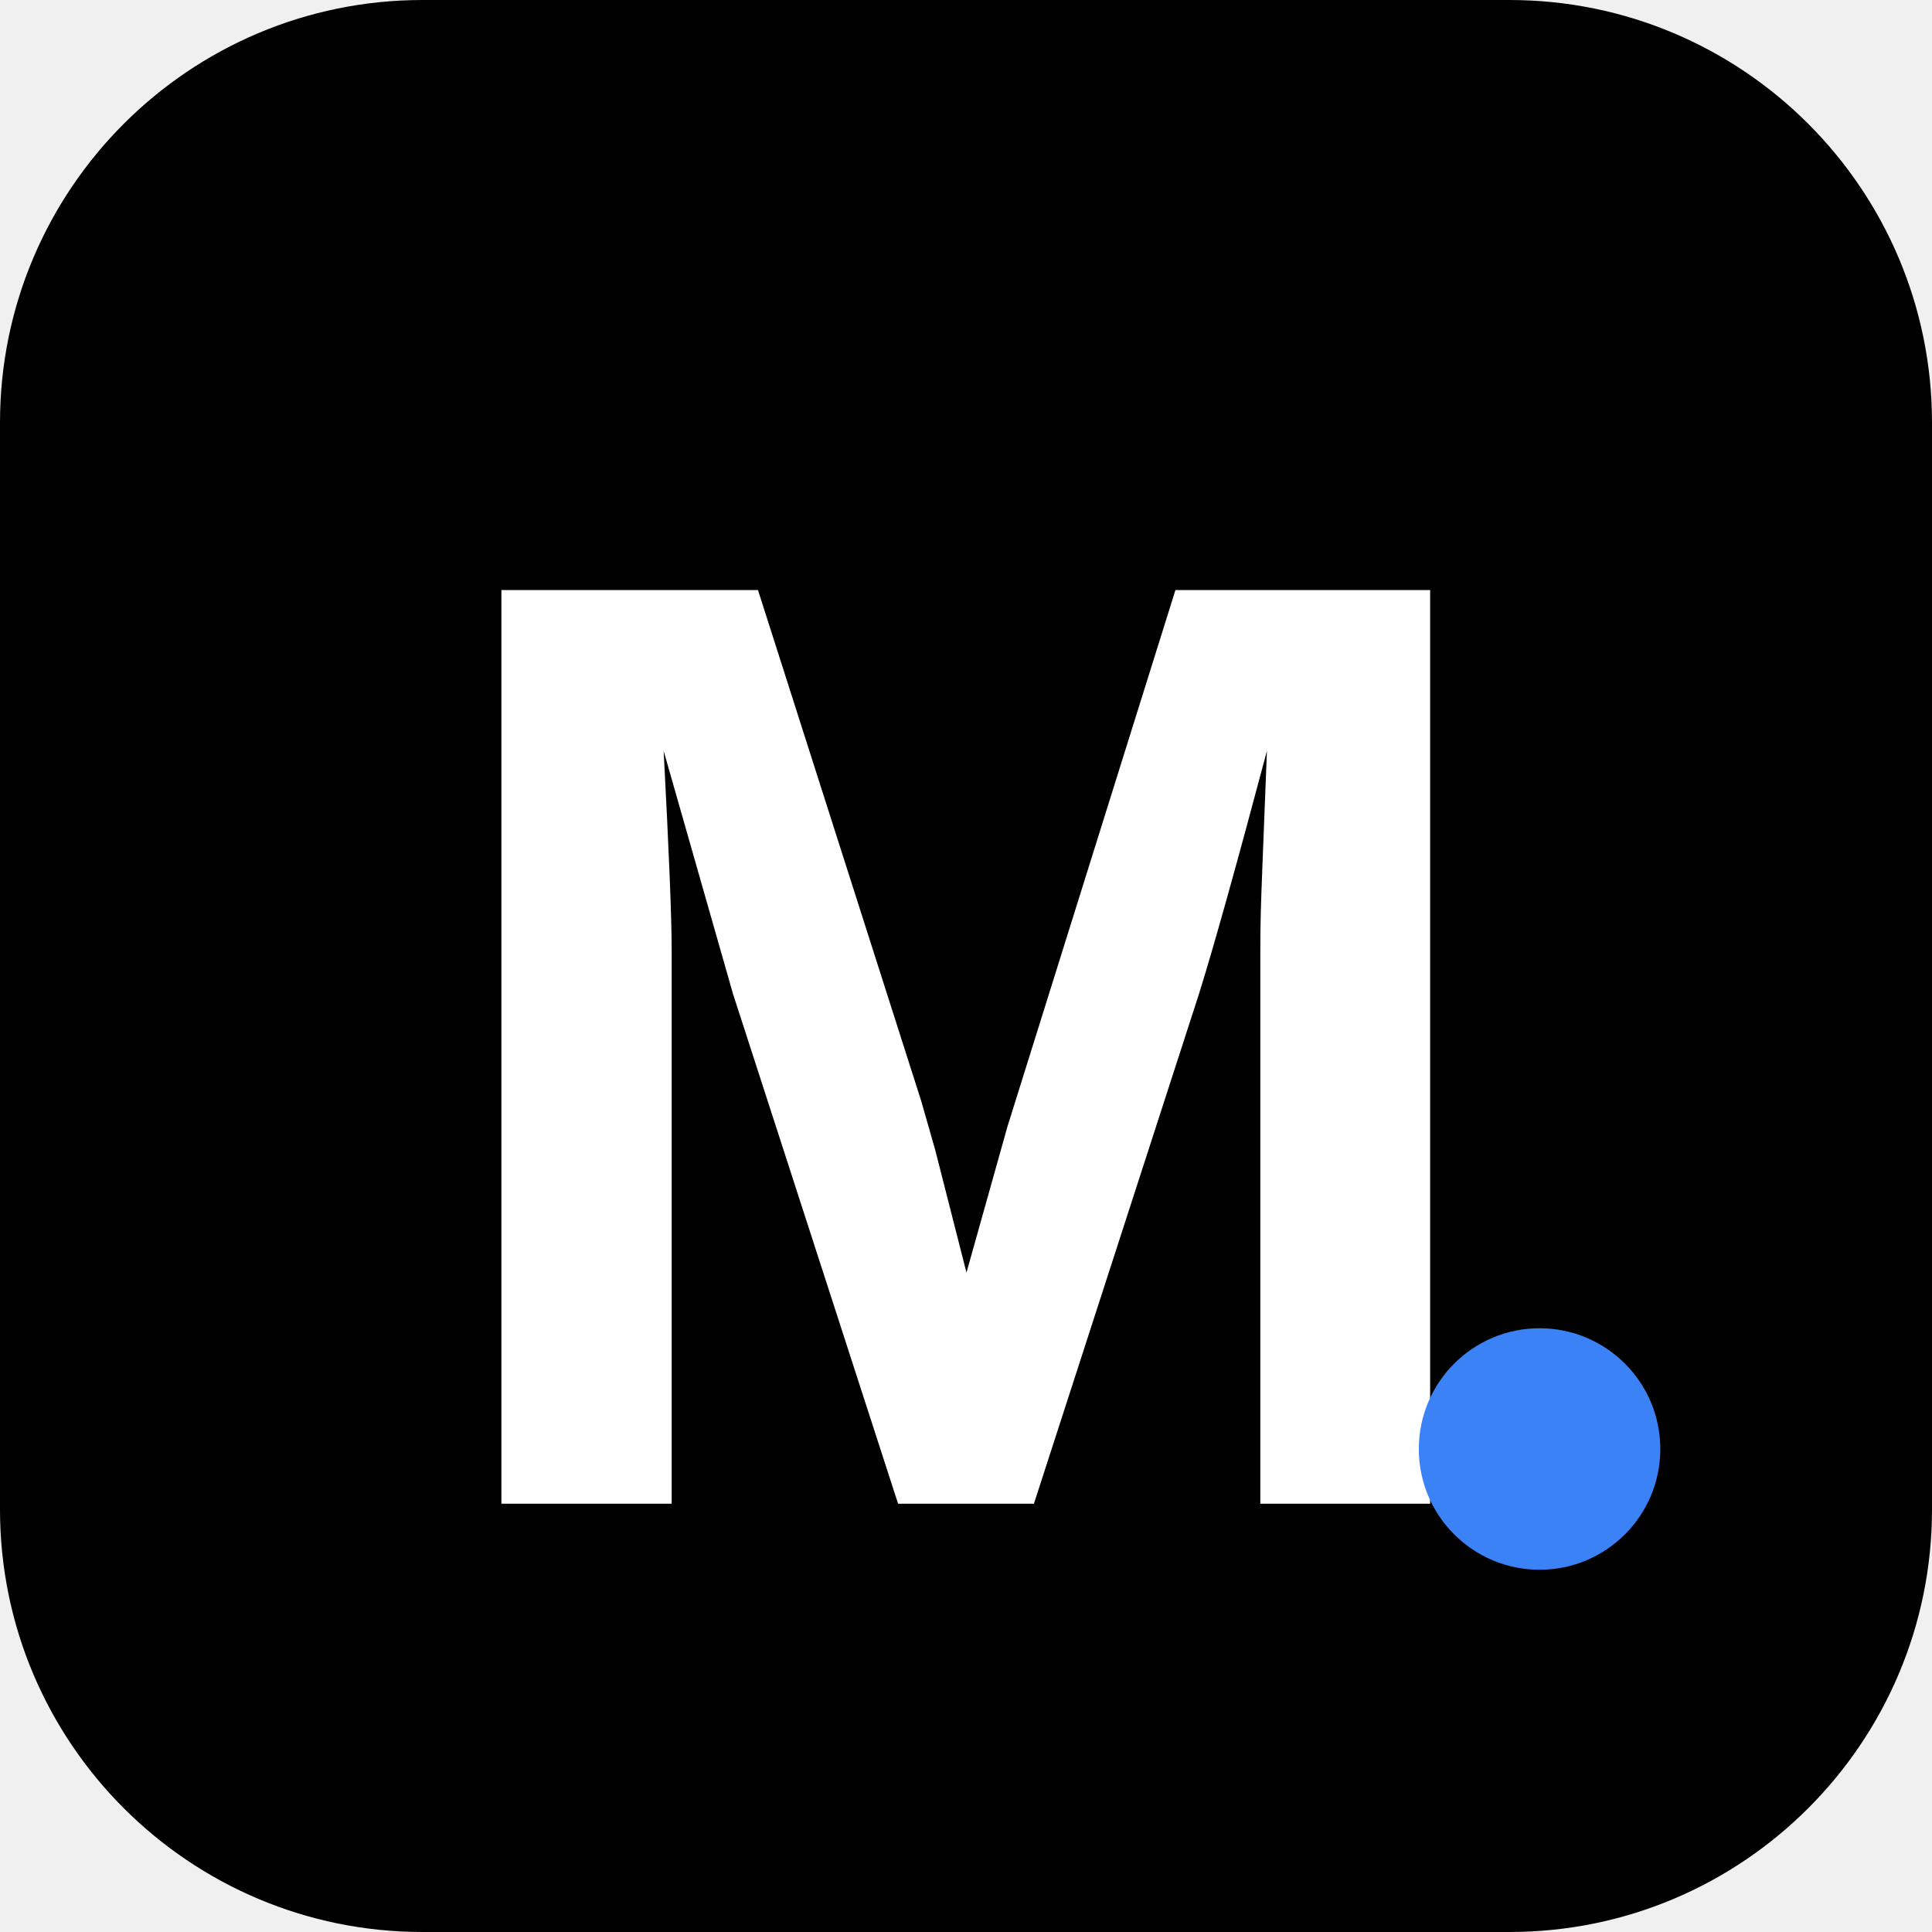
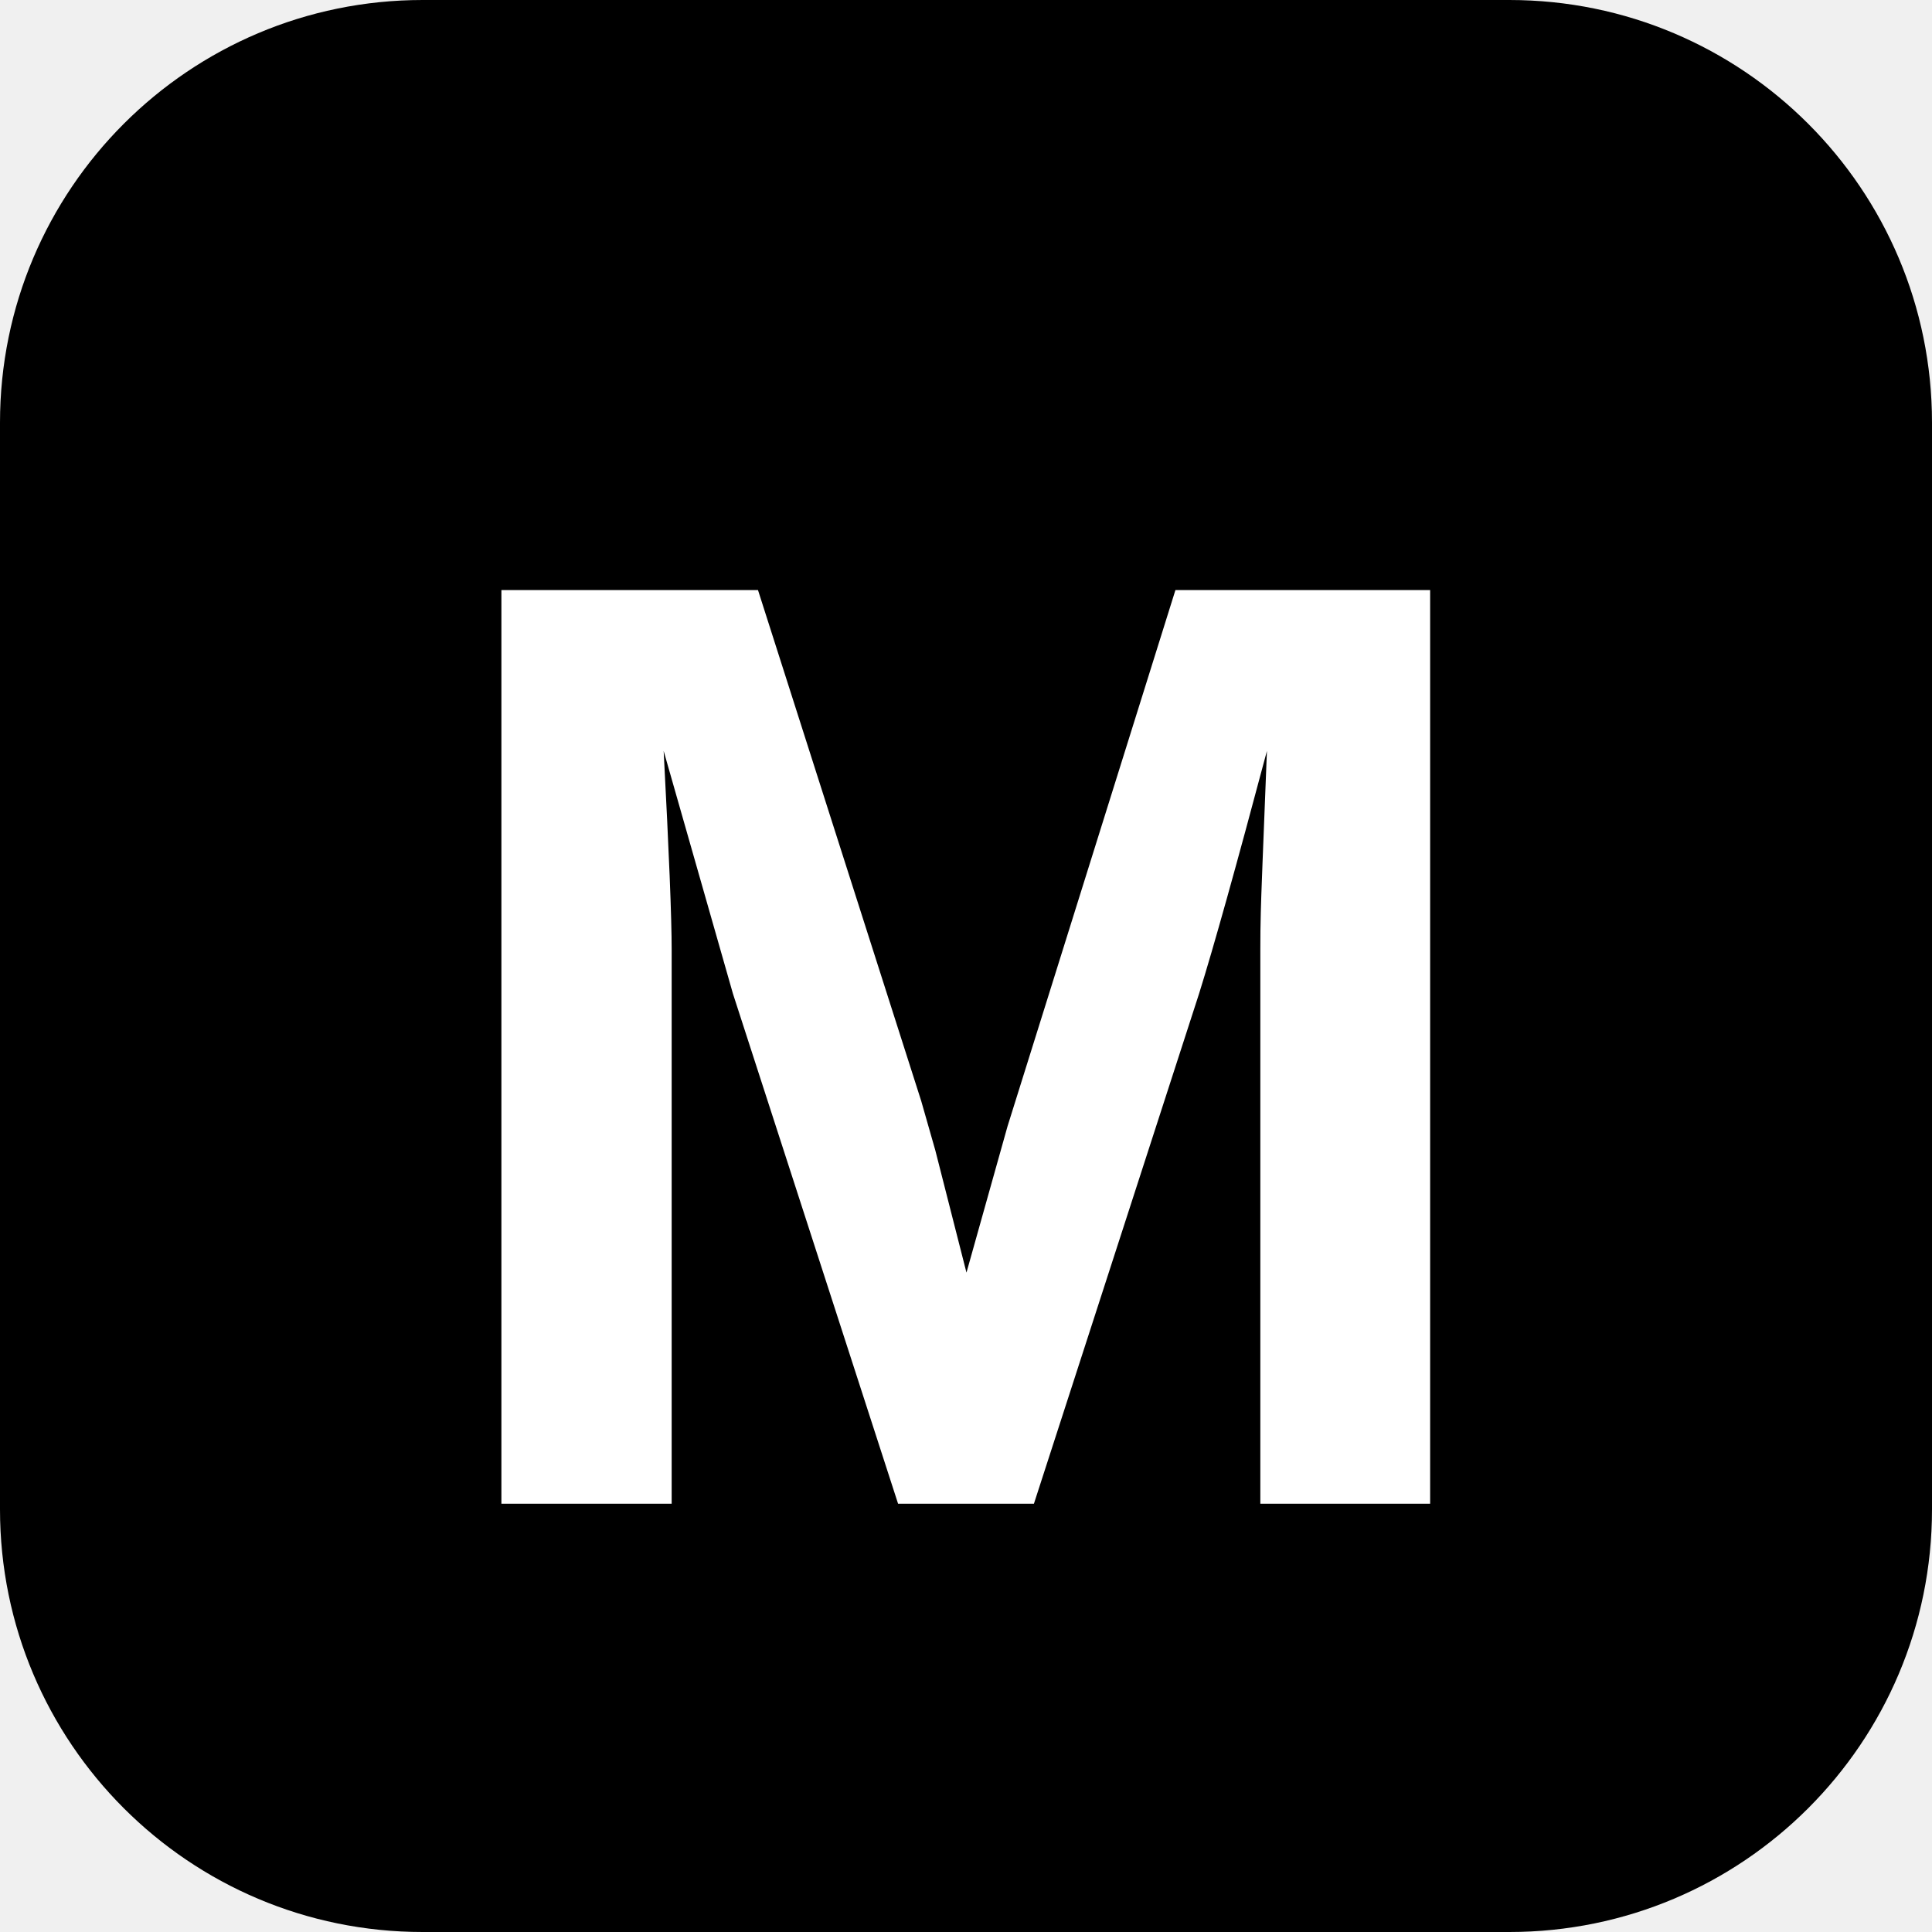
<svg xmlns="http://www.w3.org/2000/svg" width="64" height="64" viewBox="0 0 64 64" fill="none">
  <rect width="64" height="64" rx="14" fill="#000000" />
  <text x="50%" y="54%" dominant-baseline="central" text-anchor="middle" font-family="Arial, sans-serif" font-size="44" font-weight="900" fill="#ffffff">M</text>
-   <circle cx="51" cy="48" r="4" fill="#3b82f6" />
</svg>
